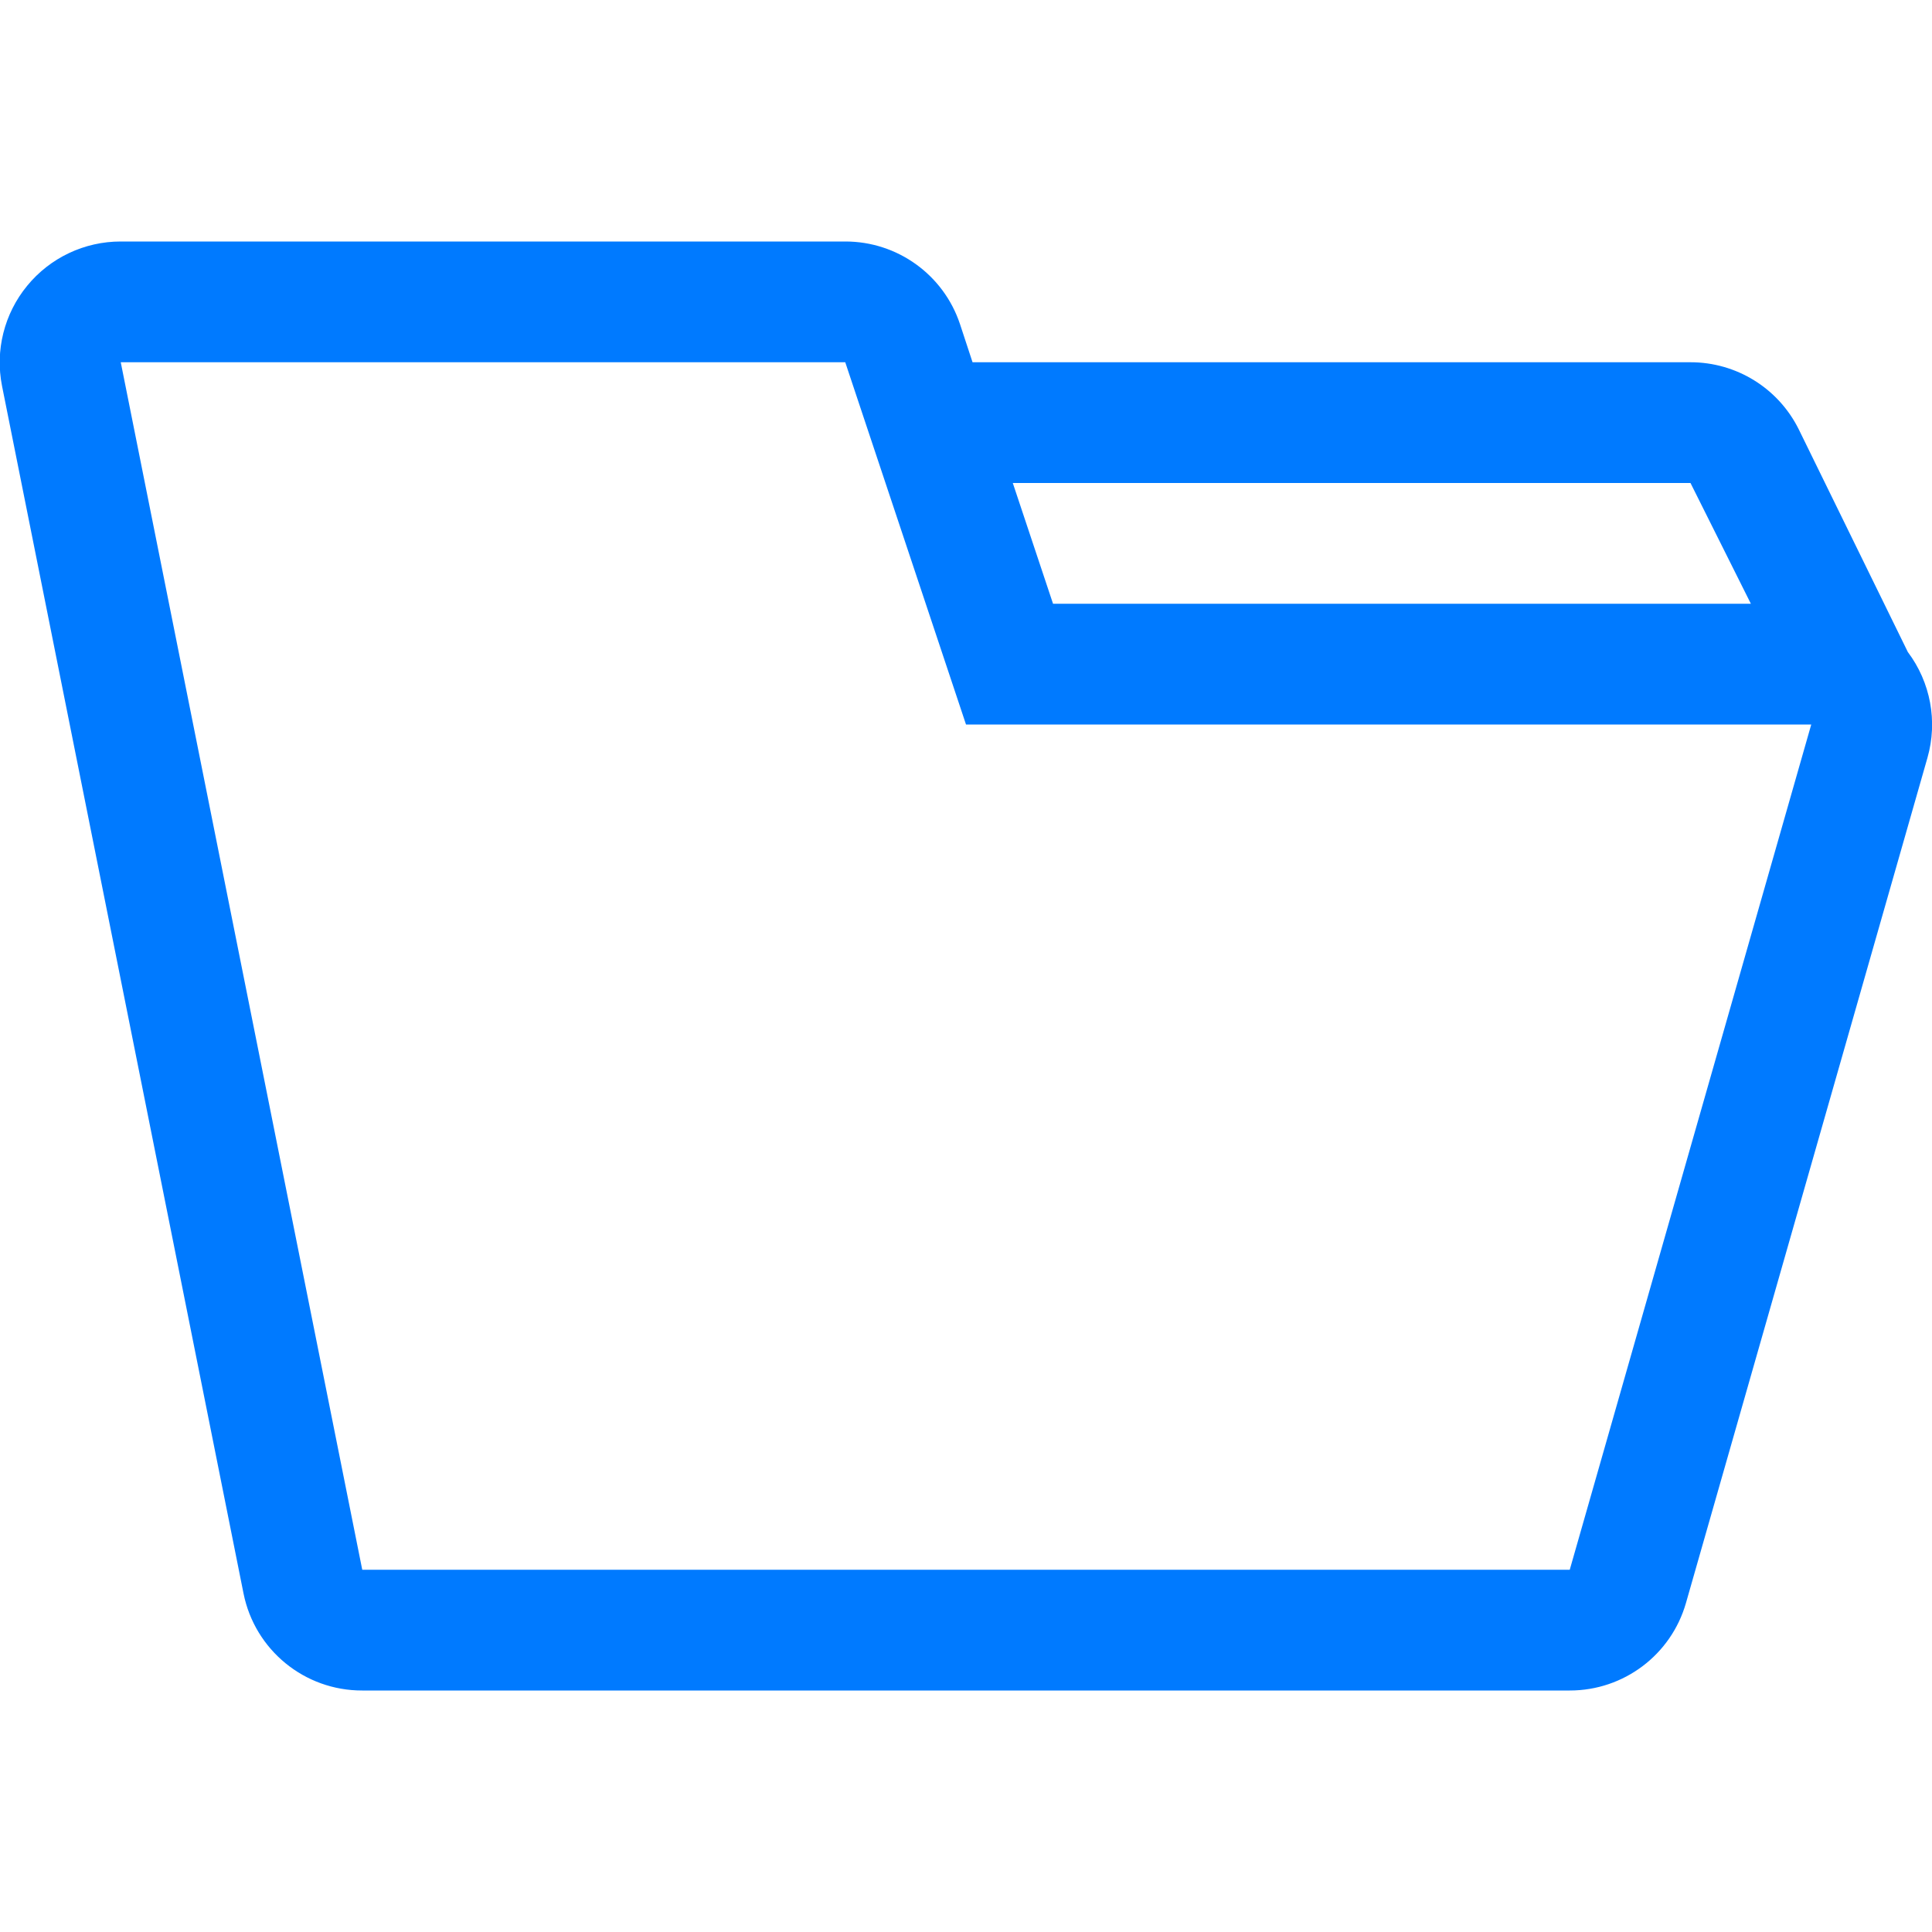
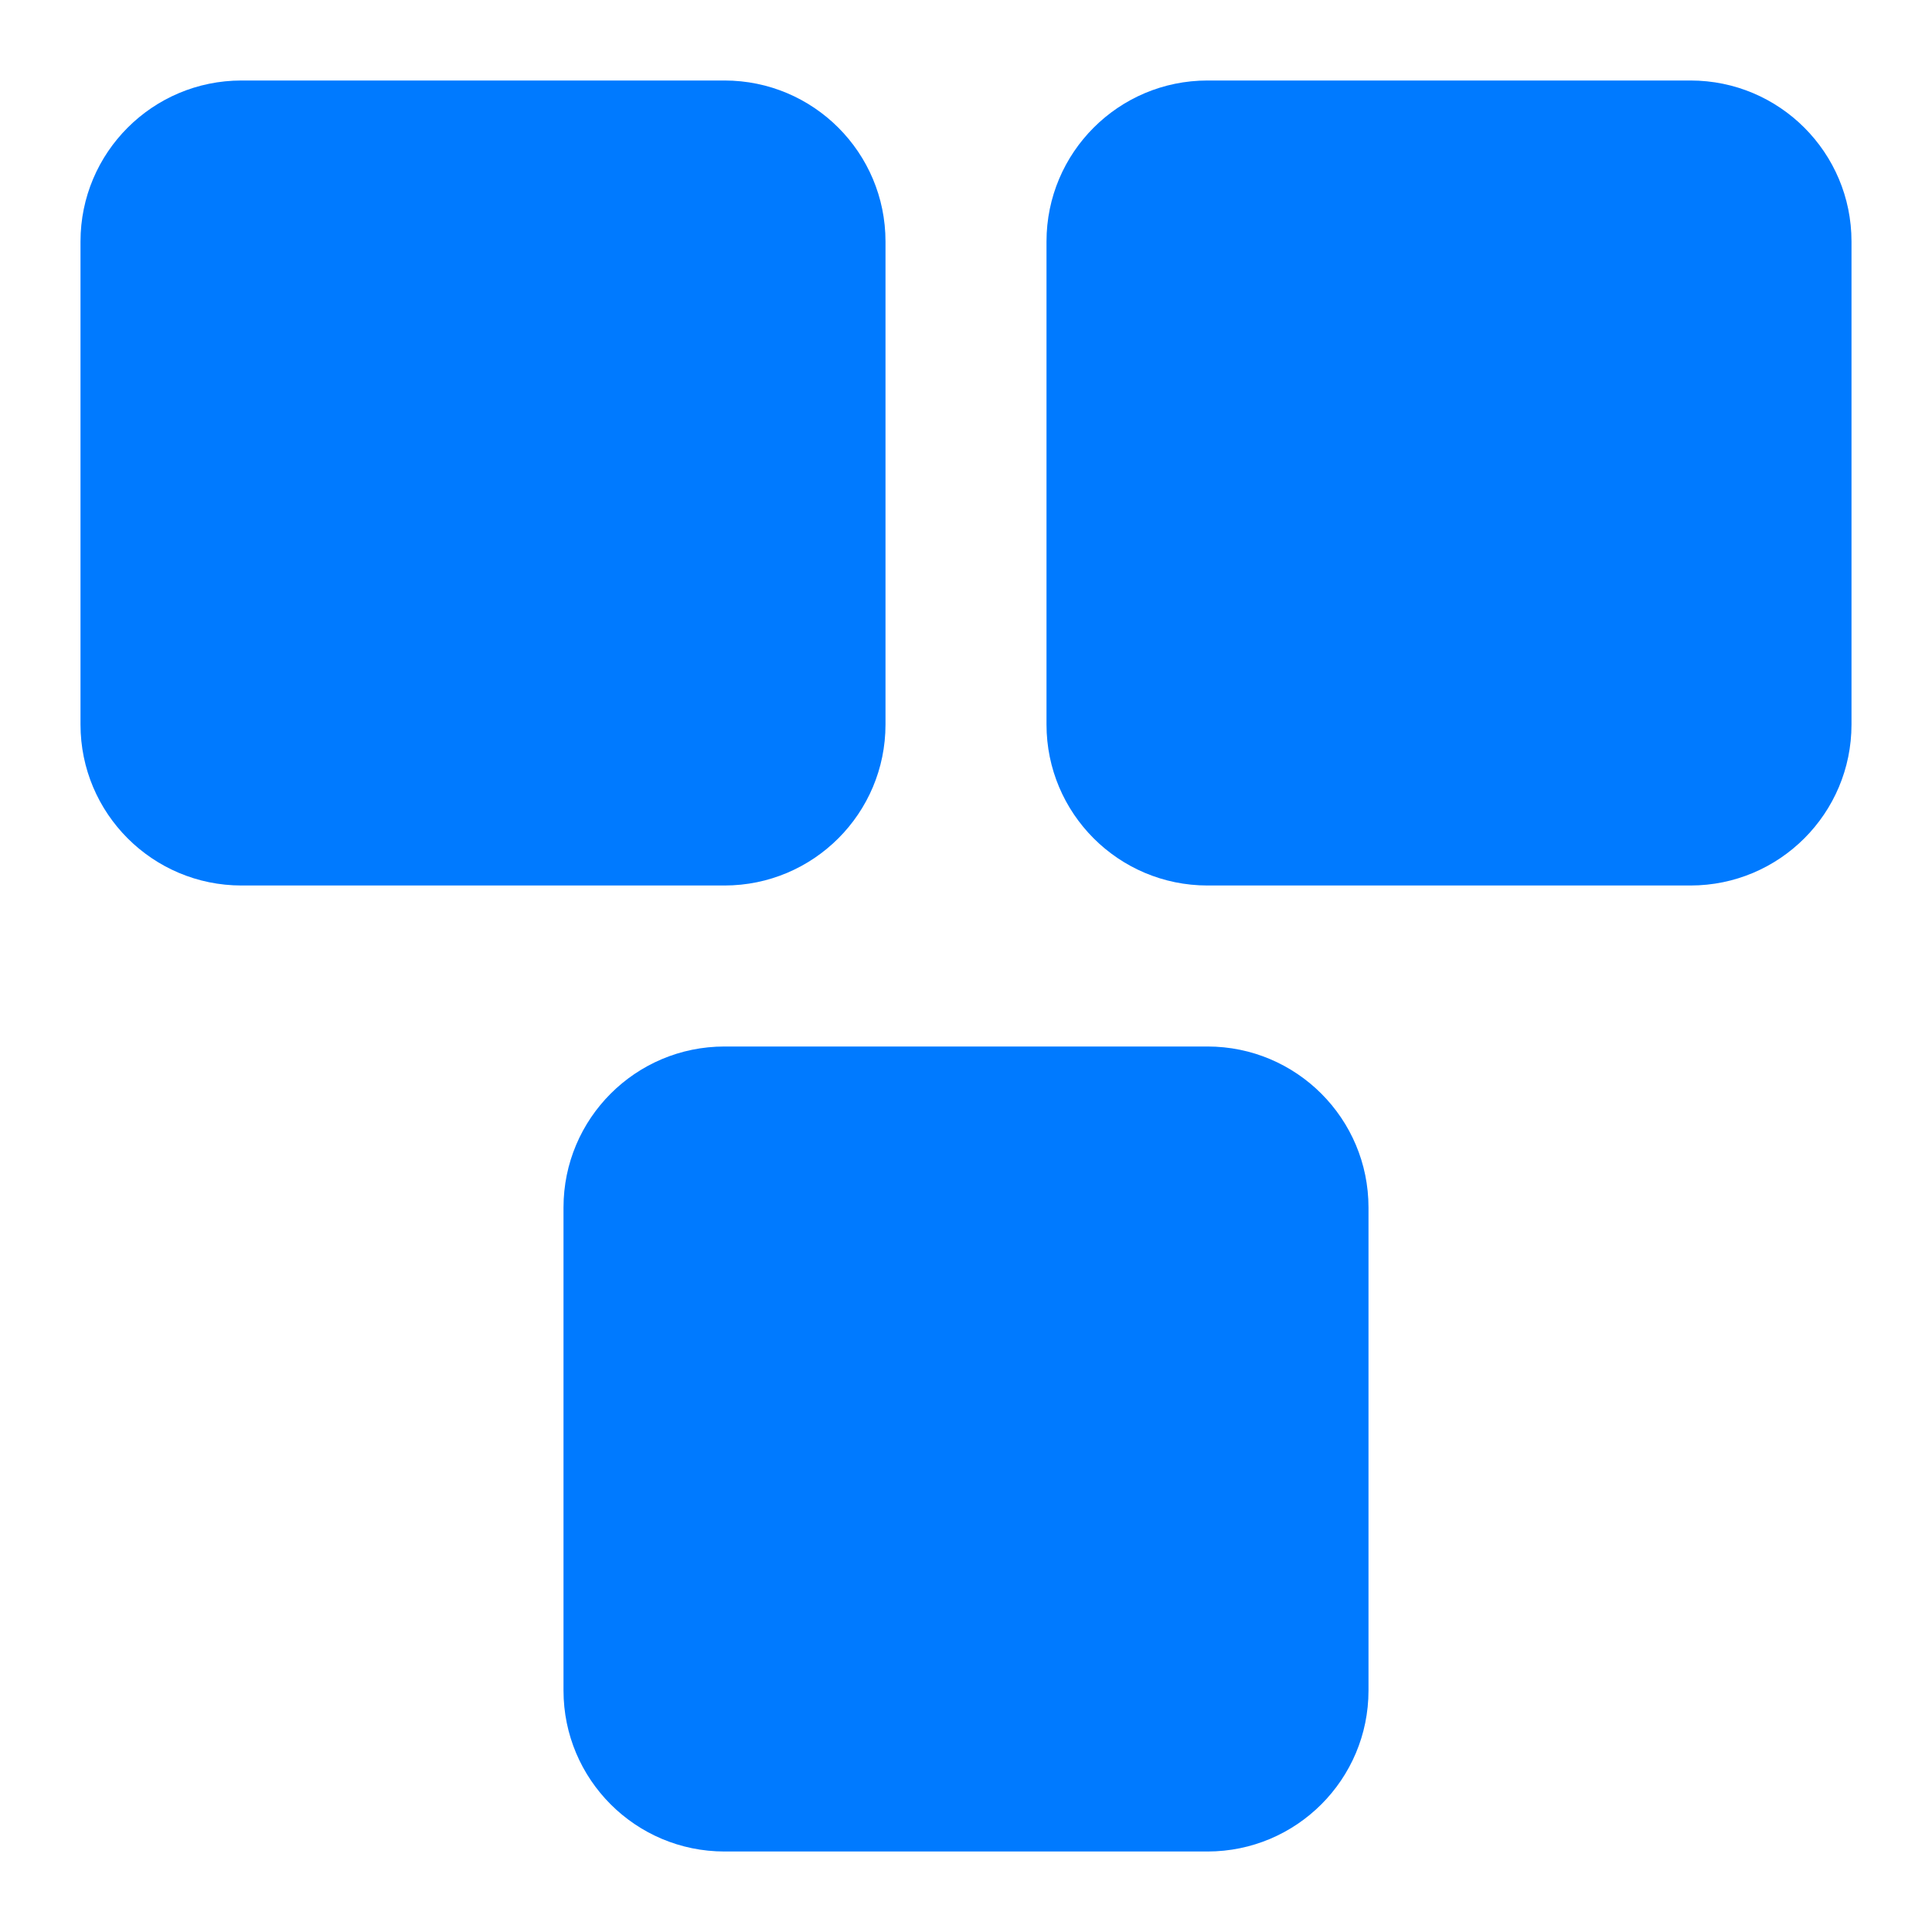
- <svg xmlns="http://www.w3.org/2000/svg" width="24" height="24" viewBox="0 0 3.84 3.84" xml:space="preserve">
-   <path fill="#007AFF" d="M3.792 1.296 3.575.853A.24.24 0 0 0 3.36.72H1.933L1.908.644A.24.24 0 0 0 1.68.48H.24a.24.24 0 0 0-.186.088.24.24 0 0 0-.05.199l.48 2.4a.24.24 0 0 0 .236.193h2.4a.24.24 0 0 0 .231-.174l.48-1.68a.24.24 0 0 0-.039-.21M3.36.96l.12.24H2.093l-.08-.24zm-.24 2.16H.72L.24.72h1.44l.24.72H3.6z" />
+ <svg xmlns="http://www.w3.org/2000/svg" width="24" height="24" viewBox="0 0 24 24">
+   <rect x="1" y="1" width="10" height="10" rx="2" fill="#007aff" />
+   <rect x="13" y="1" width="10" height="10" rx="2" fill="#007aff" />
+   <rect x="7" y="13" width="10" height="10" rx="2" fill="#007aff" />
</svg>
